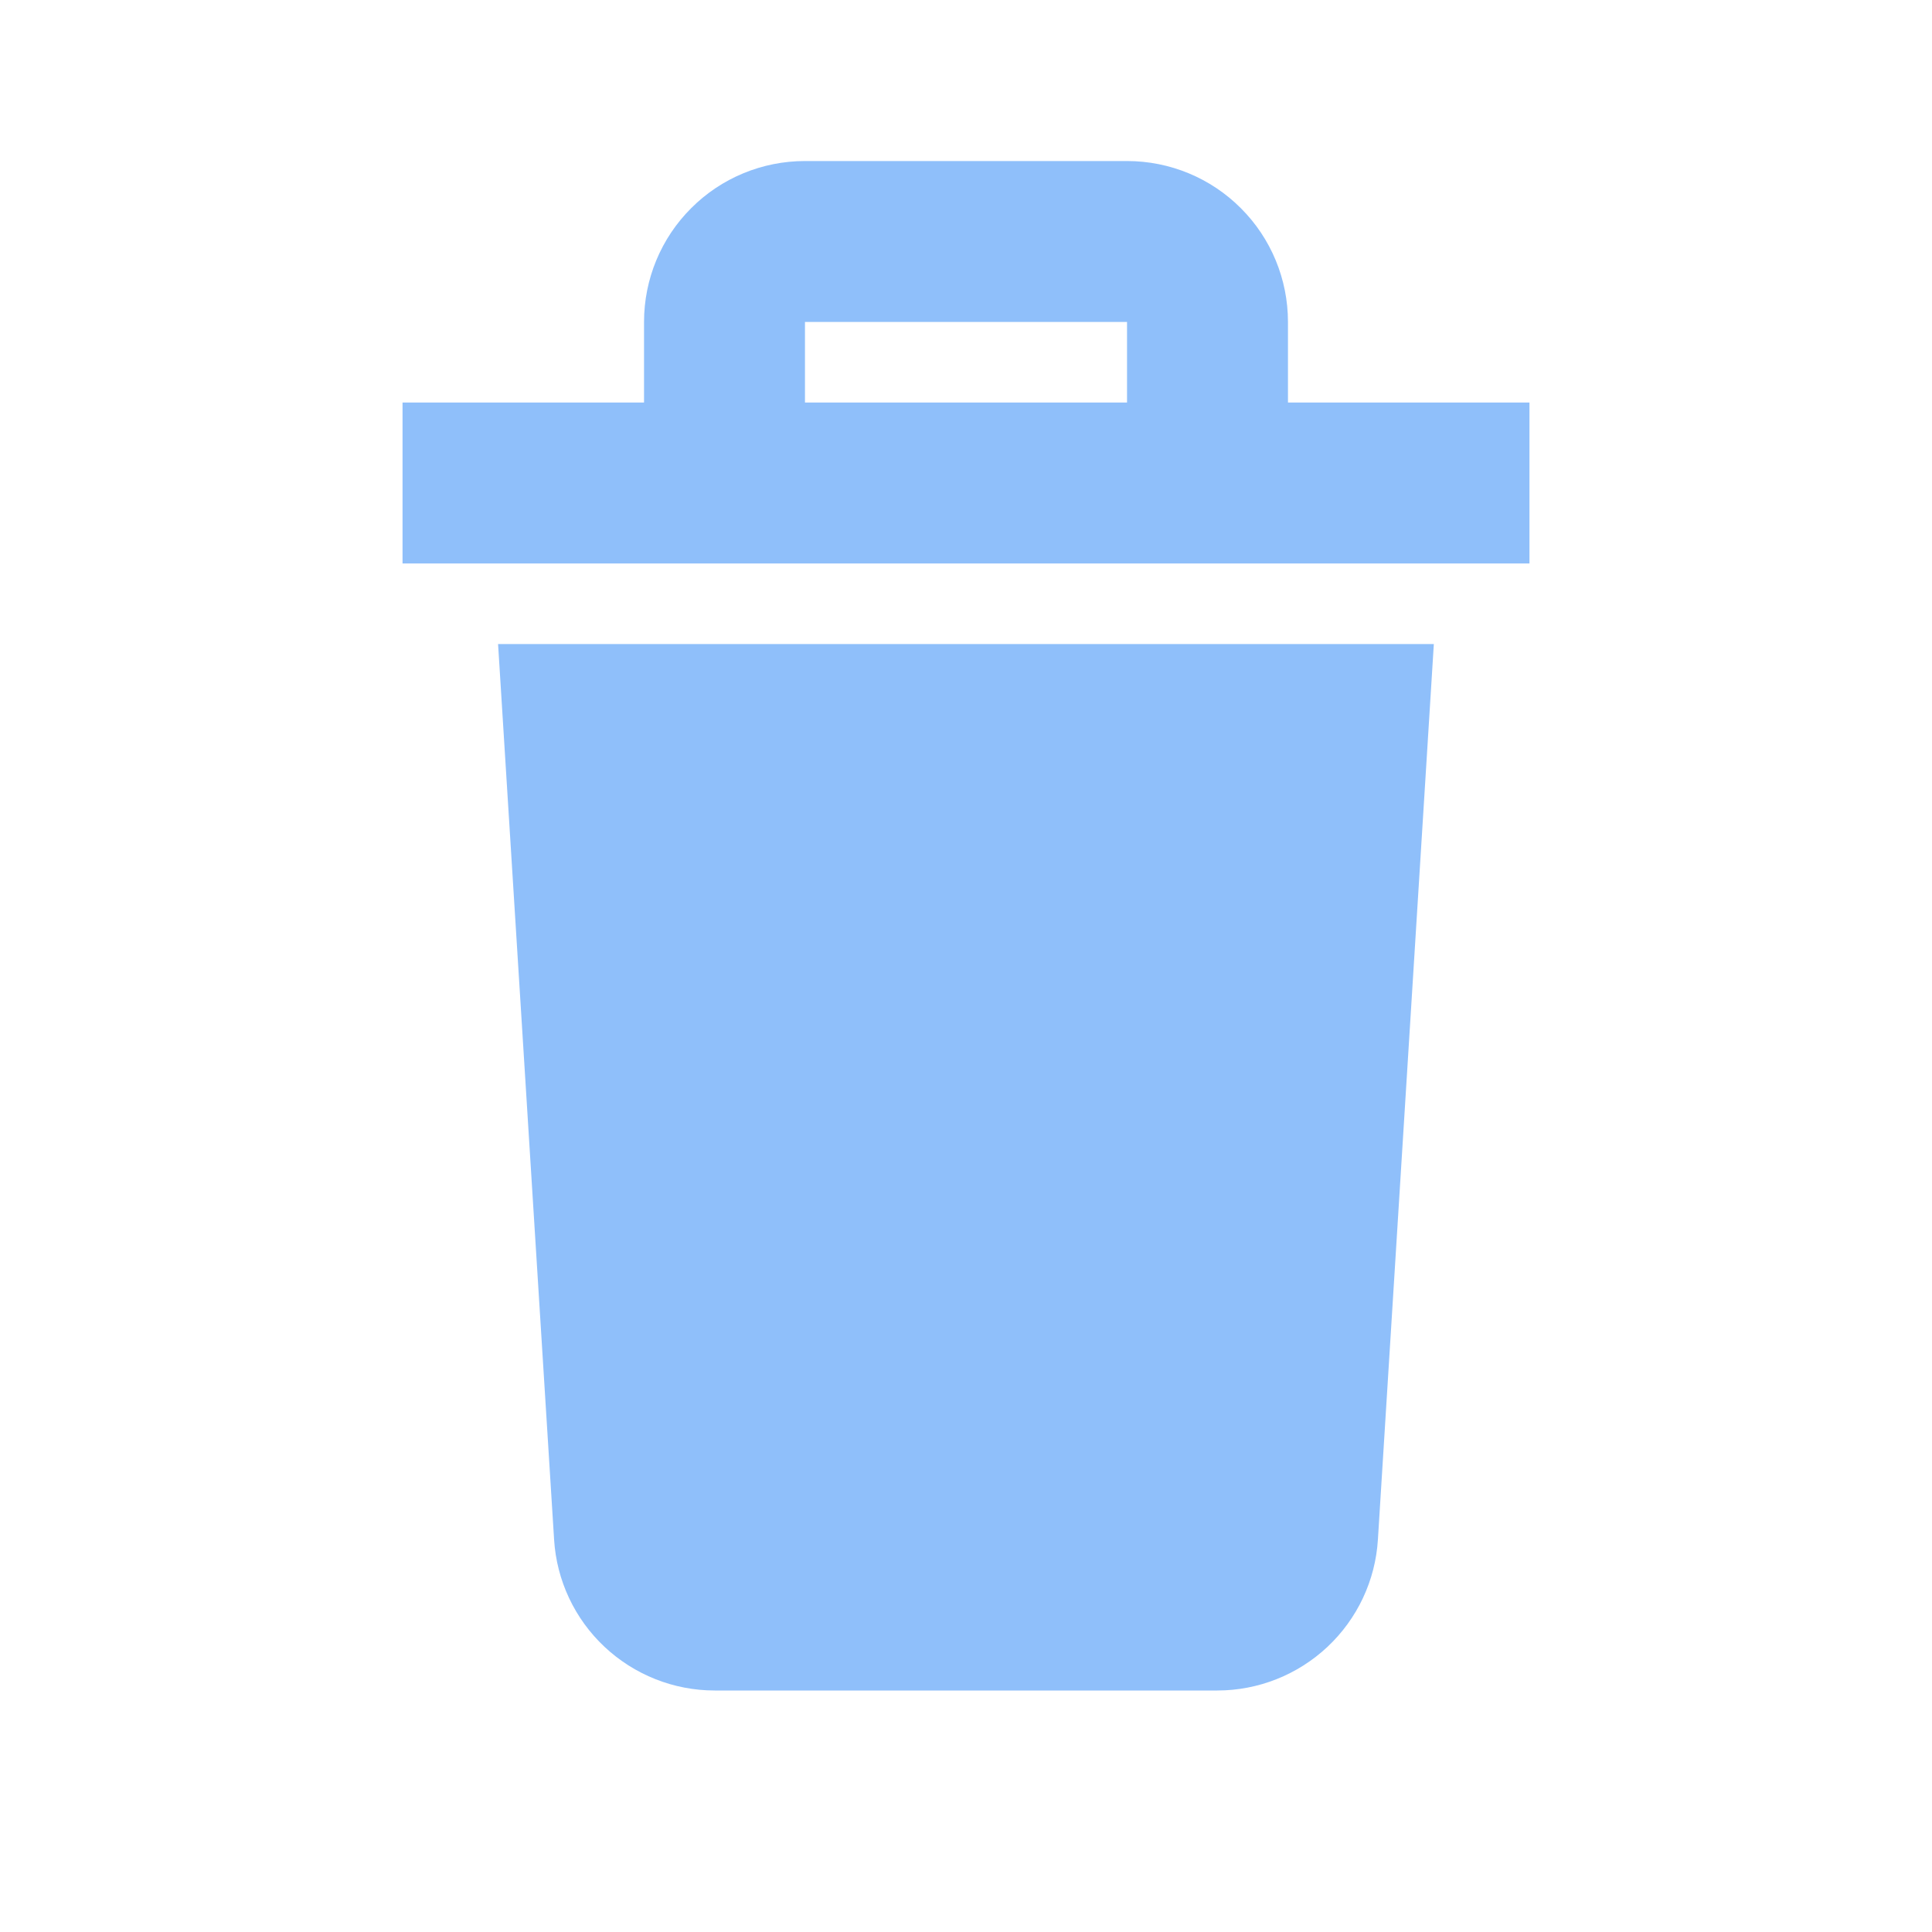
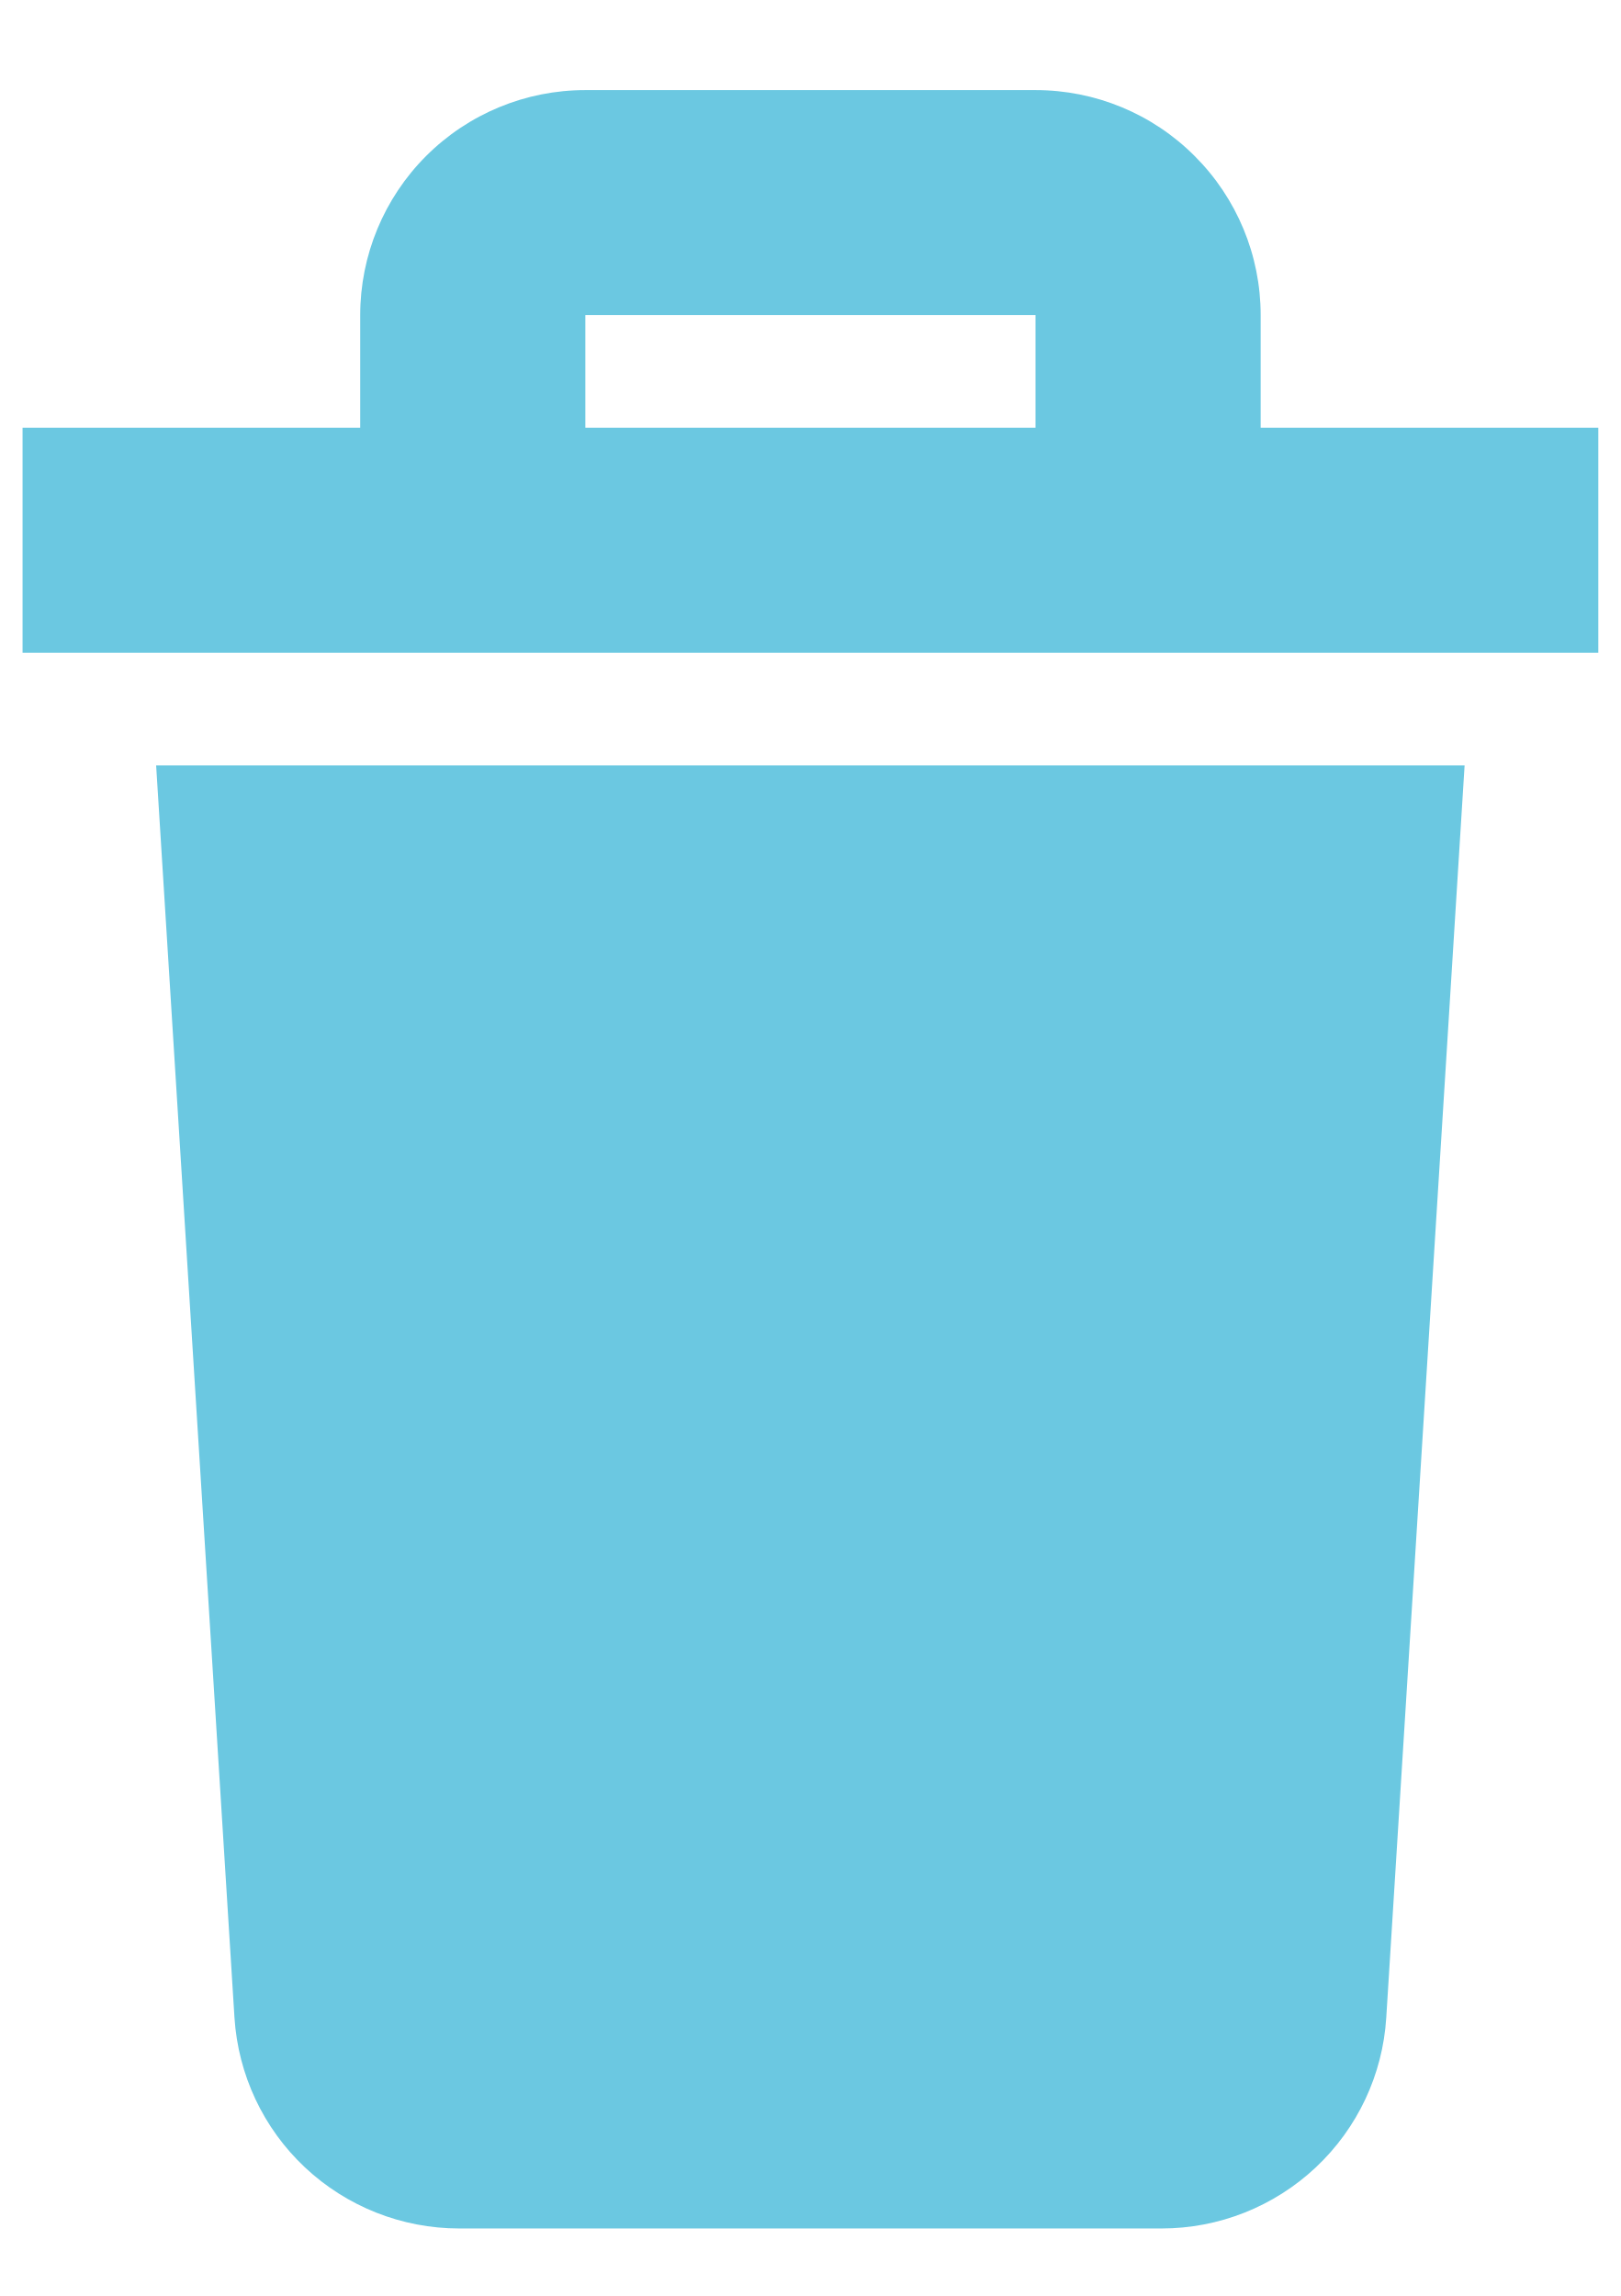
- <svg xmlns="http://www.w3.org/2000/svg" width="20" height="20" viewBox="0 0 20 20" fill="none">
-   <path d="M5.156 6.667H14.843L14.264 15.938C14.238 16.361 14.051 16.758 13.742 17.048C13.433 17.338 13.025 17.5 12.601 17.5H7.399C6.975 17.5 6.567 17.338 6.258 17.048C5.949 16.758 5.762 16.361 5.736 15.938L5.156 6.667ZM15.833 4.167V5.833H4.167V4.167H6.667V3.333C6.667 2.891 6.842 2.467 7.155 2.155C7.467 1.842 7.891 1.667 8.333 1.667H11.667C12.109 1.667 12.533 1.842 12.845 2.155C13.158 2.467 13.333 2.891 13.333 3.333V4.167H15.833ZM8.333 4.167H11.667V3.333H8.333V4.167Z" fill="#8FBFFA" />
+ <svg xmlns="http://www.w3.org/2000/svg" width="12" height="17" viewBox="0 0 12 17" fill="none">
+   <path d="M1.156 5.667H10.844L10.264 14.938C10.238 15.361 10.051 15.758 9.742 16.048C9.433 16.338 9.025 16.5 8.601 16.5H3.399C2.976 16.5 2.567 16.338 2.258 16.048C1.949 15.758 1.763 15.361 1.736 14.938L1.156 5.667ZM11.834 3.167V4.833H0.167V3.167H2.667V2.333C2.667 1.891 2.843 1.467 3.155 1.155C3.468 0.842 3.892 0.667 4.334 0.667H7.667C8.109 0.667 8.533 0.842 8.845 1.155C9.158 1.467 9.334 1.891 9.334 2.333V3.167H11.834ZM4.334 3.167H7.667V2.333H4.334V3.167Z" fill="#6BC8E1" />
</svg>
